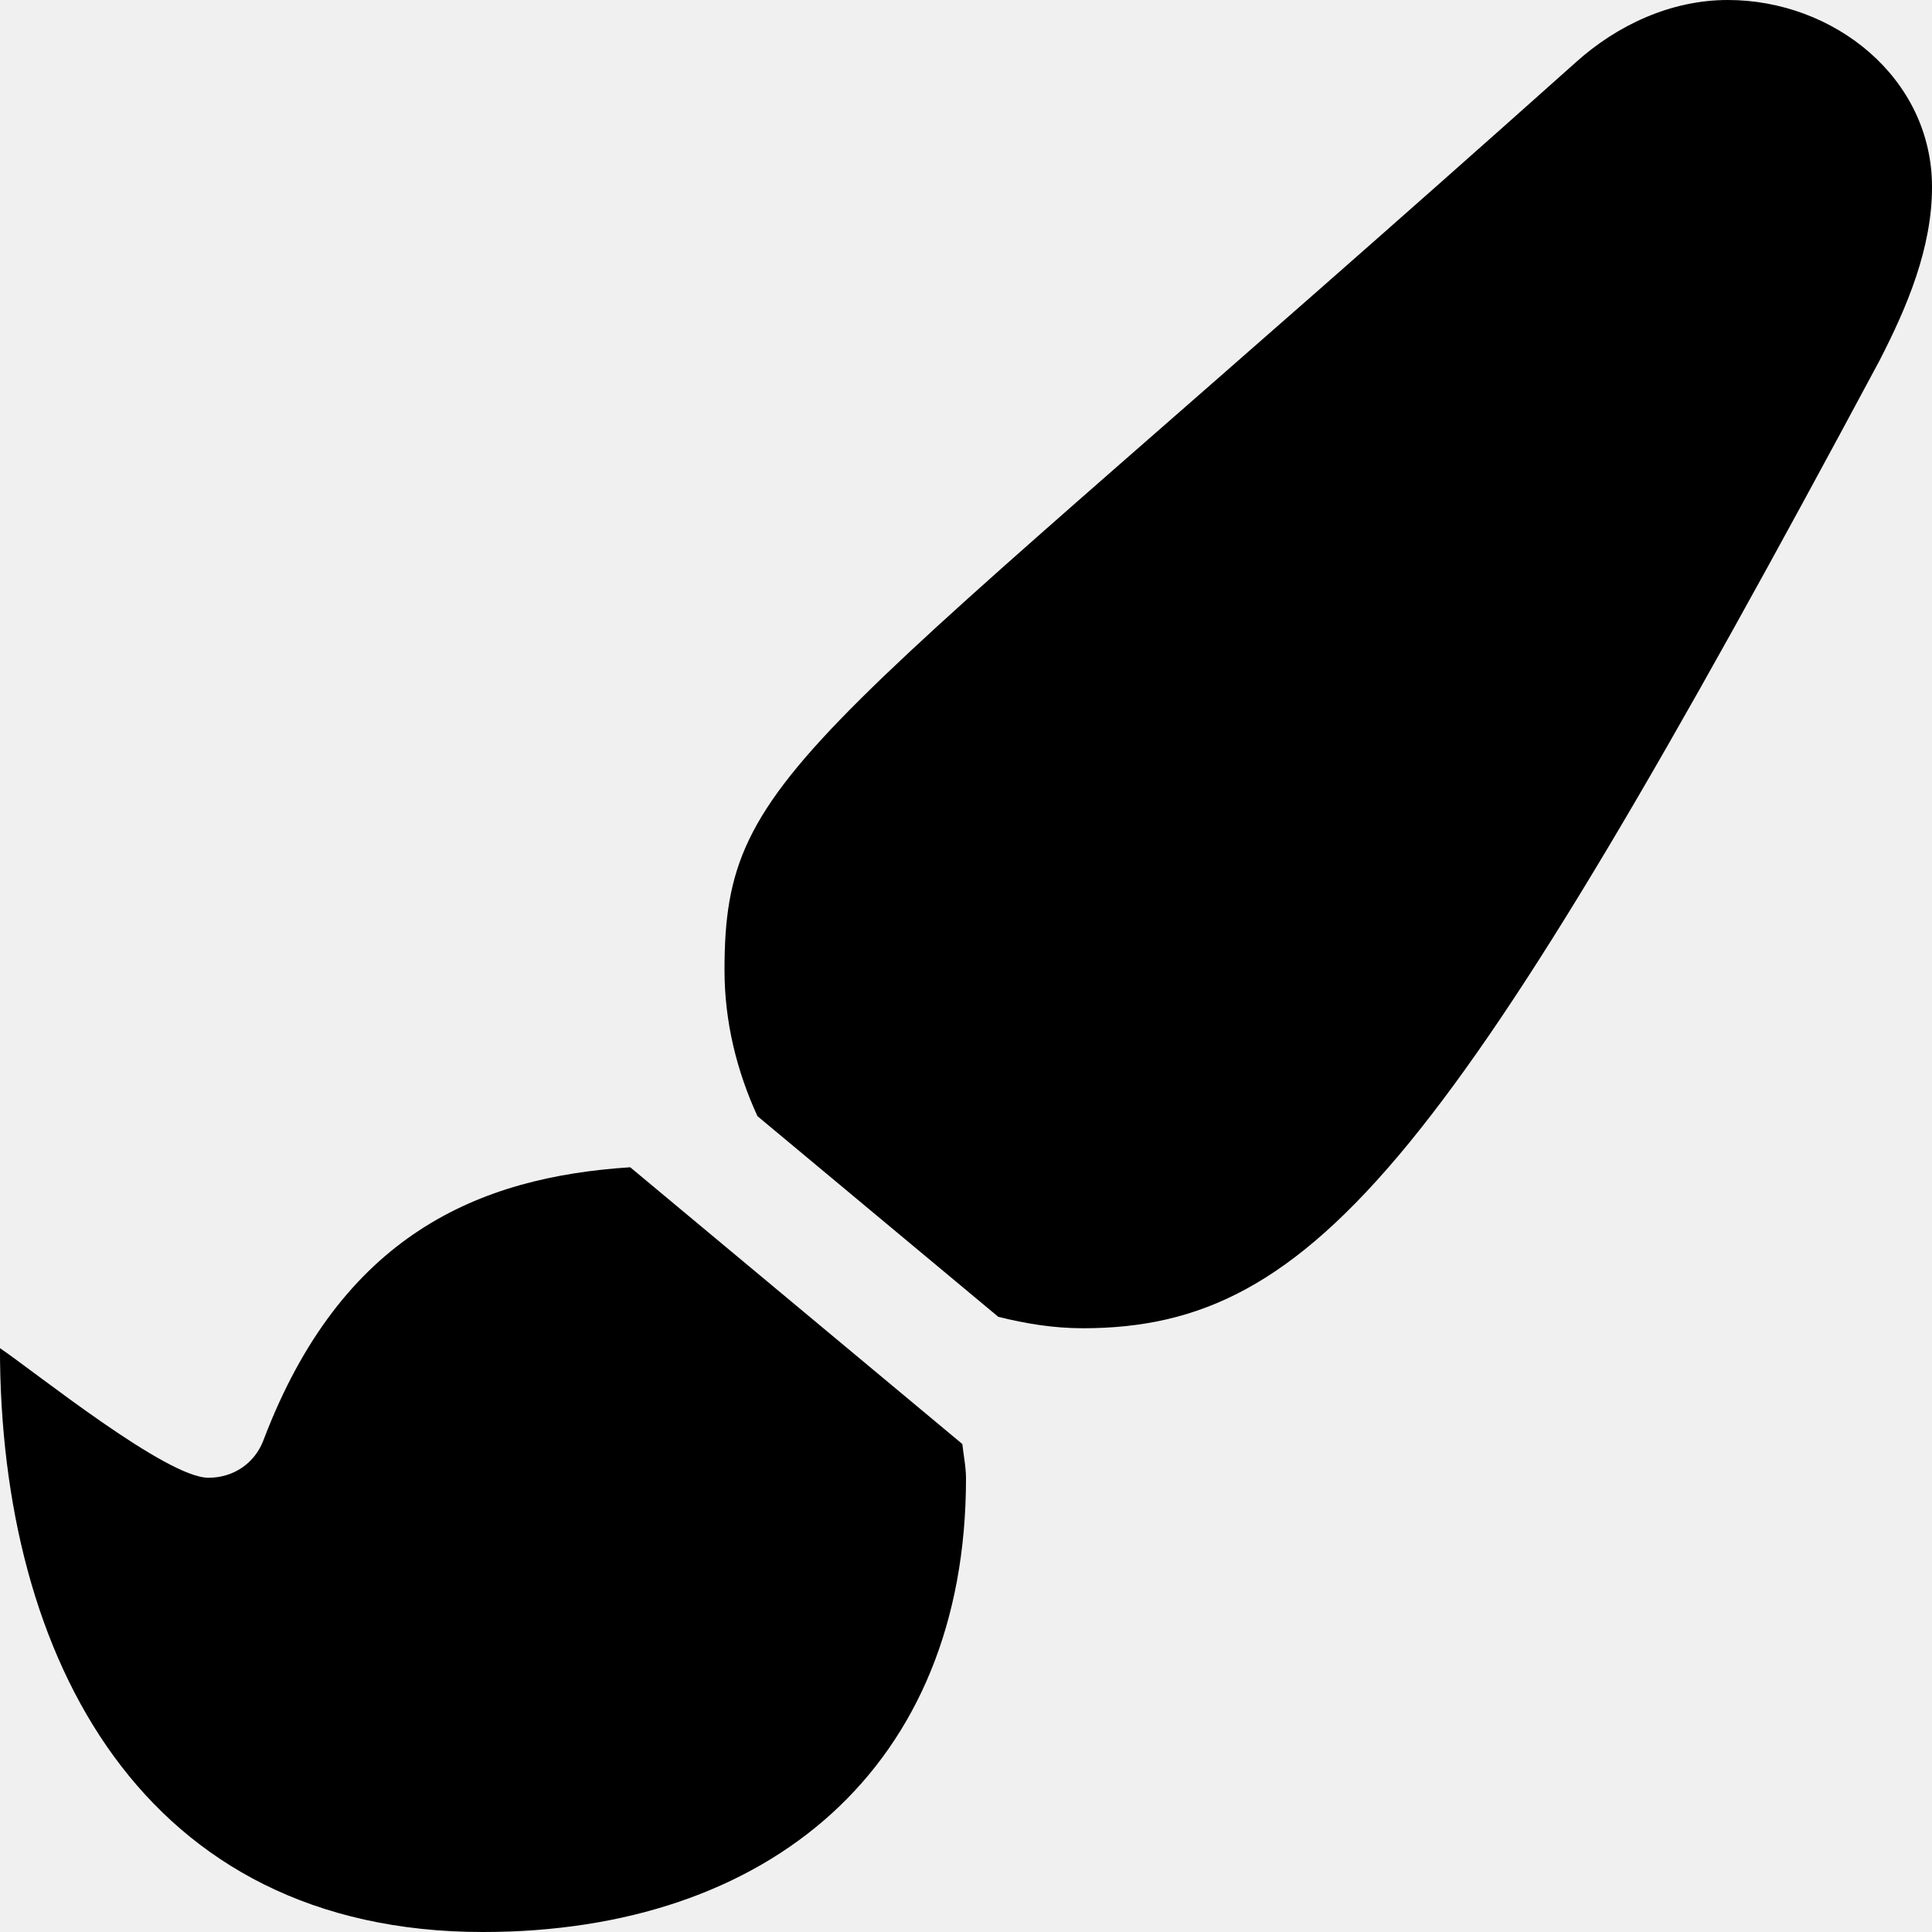
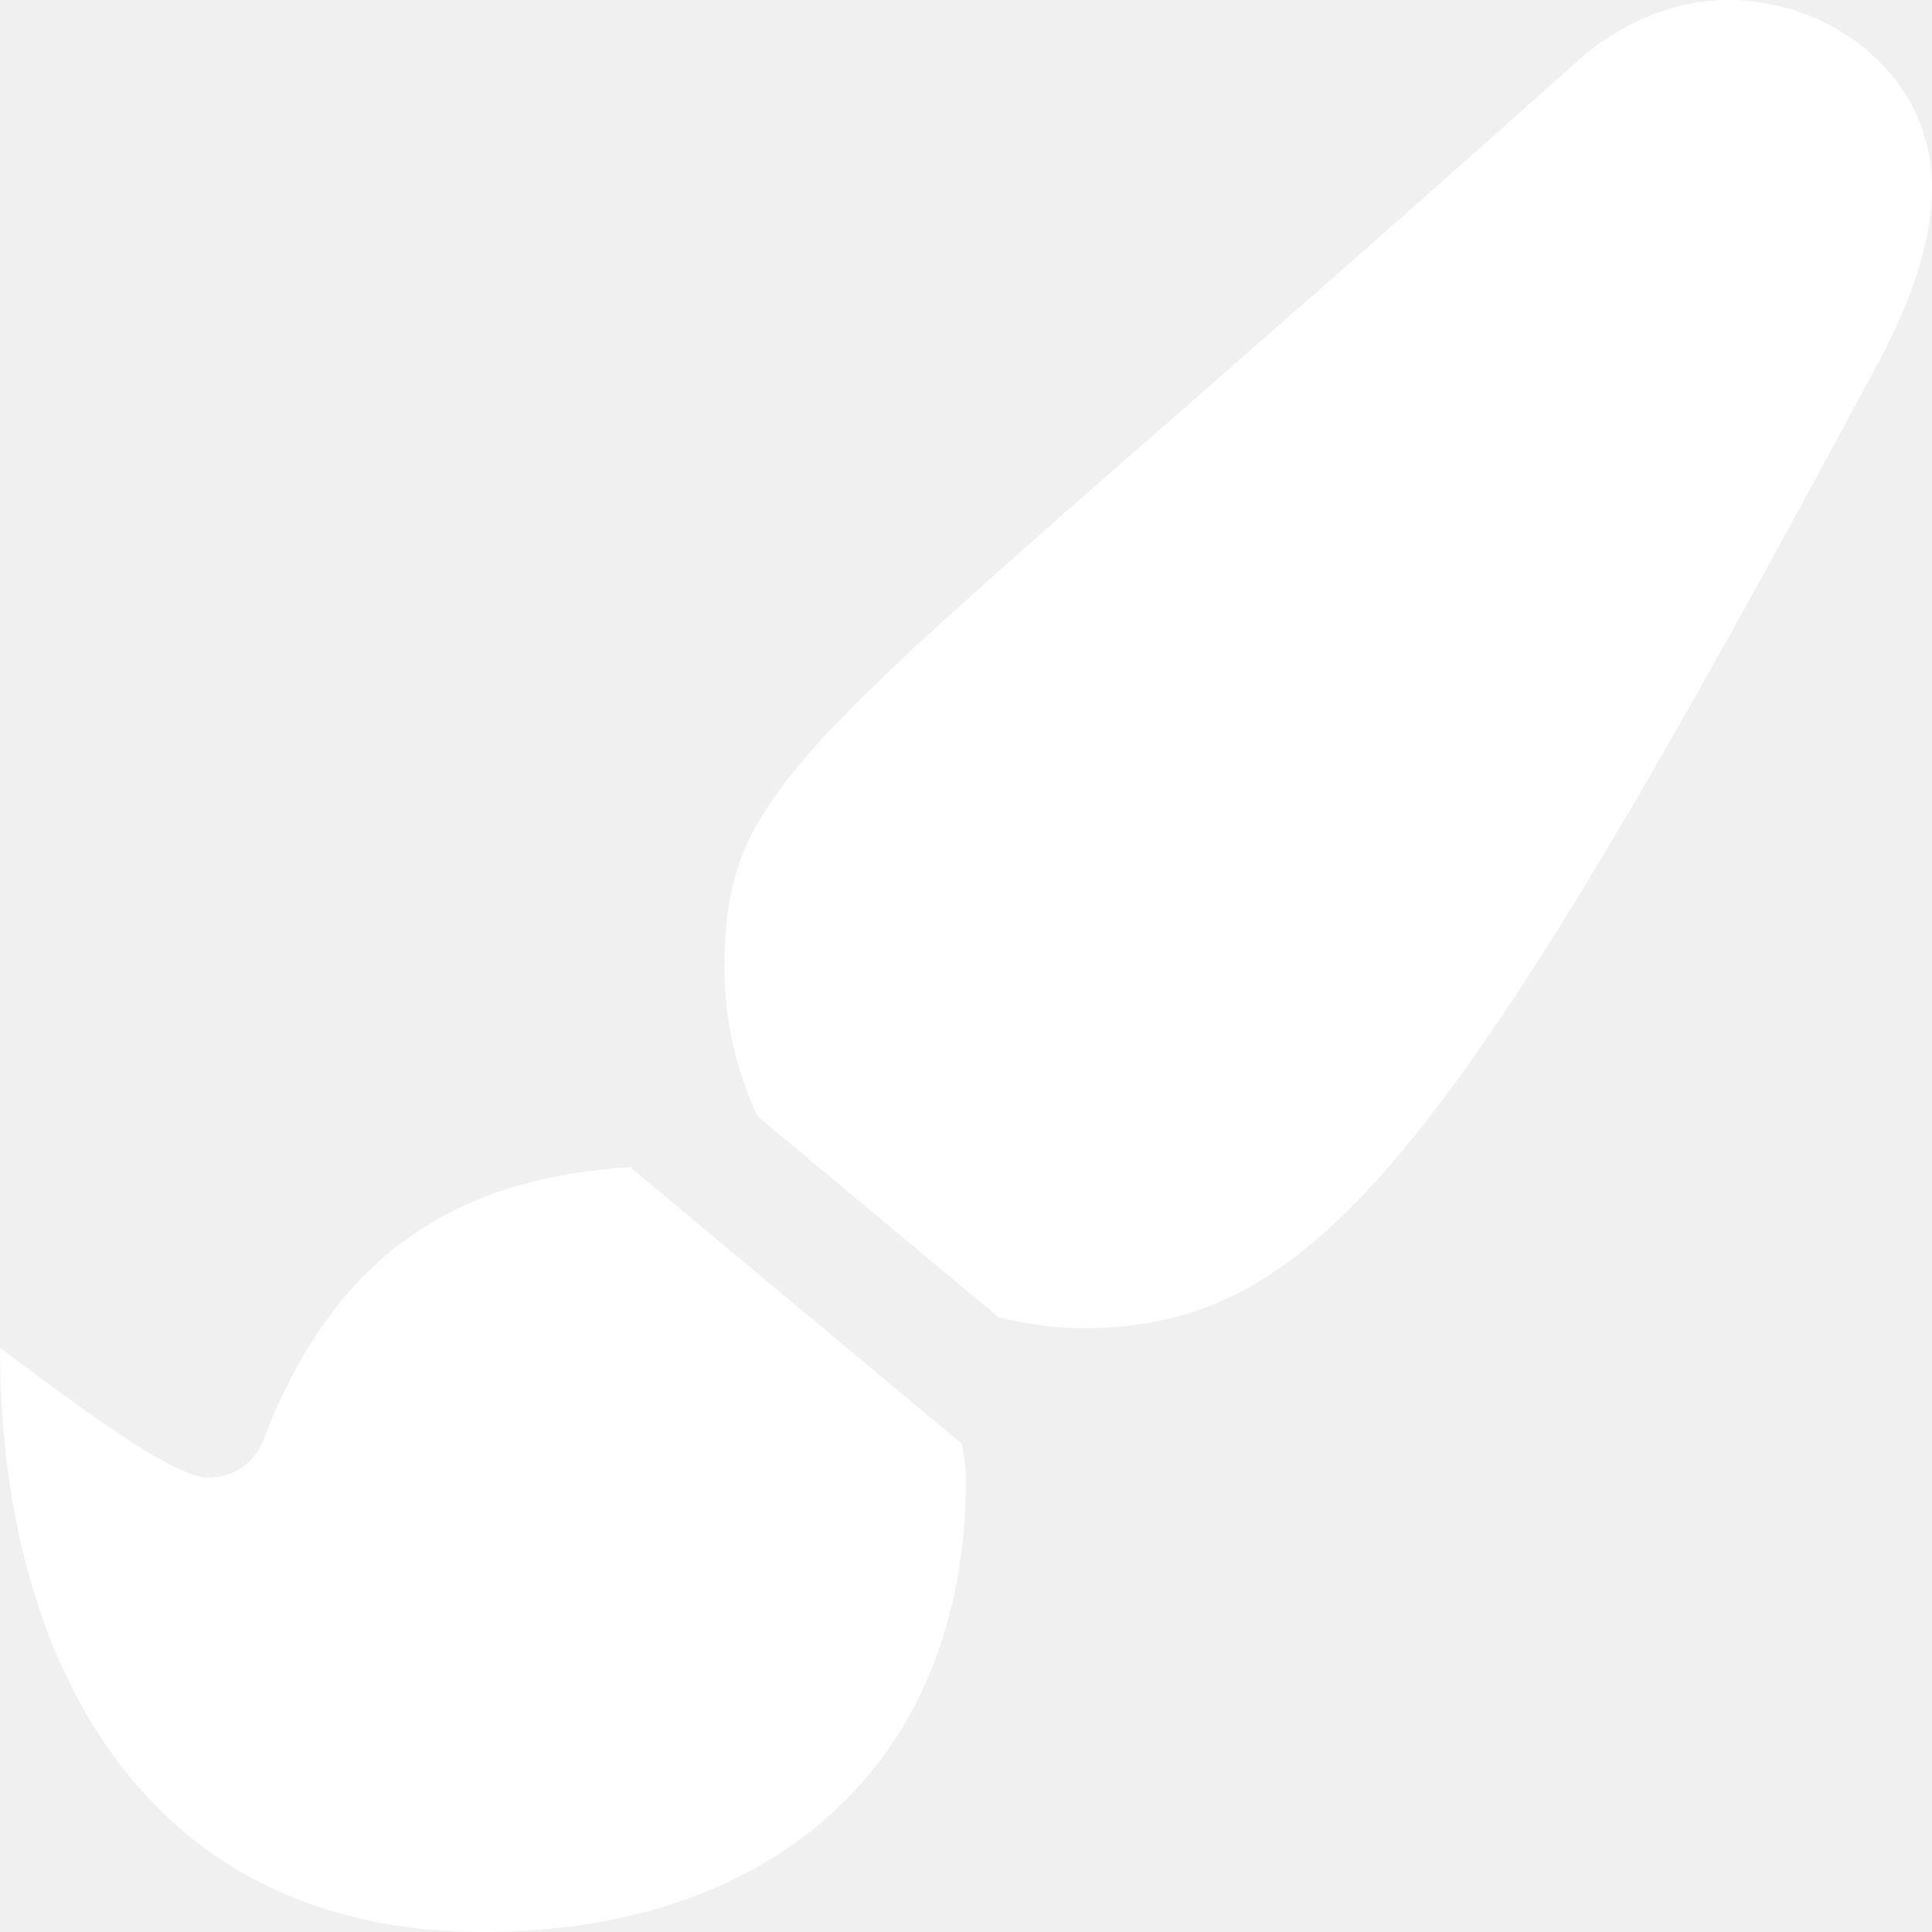
- <svg xmlns="http://www.w3.org/2000/svg" aria-hidden="true" focusable="false" data-prefix="fas" data-icon="paint-brush" class="svg-inline--fa fa-paint-brush fa-w-16" role="img" viewBox="0 0 512 512">
-   <path fill="currentColor" d="M167.02 309.34c-40.12 2.58-76.53 17.86-97.19 72.3-2.35 6.21-8 9.98-14.59 9.98-11.11 0-45.46-27.67-55.25-34.35C0 439.62 37.93 512 128 512c75.86 0 128-43.77 128-120.19 0-3.11-.65-6.08-.97-9.13l-88.01-73.34zM457.89 0c-15.16 0-29.37 6.71-40.21 16.45C213.27 199.05 192 203.34 192 257.09c0 13.7 3.25 26.76 8.73 38.7l63.82 53.18c7.21 1.8 14.64 3.03 22.39 3.03 62.11 0 98.11-45.47 211.16-256.46 7.38-14.35 13.9-29.85 13.9-45.99C512 20.64 486 0 457.89 0z" />
+ <svg xmlns="http://www.w3.org/2000/svg" version="1.1" id="Layer_1" focusable="false" x="0px" y="0px" viewBox="0 0 512 512" style="enable-background:new 0 0 512 512;" xml:space="preserve">
+   <style type="text/css">
+ 	.st0{fill:#FFFFFF;}
+ </style>
+   <path class="st0" d="M167,309.3c-40.1,2.6-76.5,17.9-97.2,72.3c-2.3,6.2-8,10-14.6,10C44.1,391.6,9.8,364,0,357.3  C0,439.6,37.9,512,128,512c75.9,0,128-43.8,128-120.2c0-3.1-0.6-6.1-1-9.1L167,309.3L167,309.3z M457.9,0  c-15.2,0-29.4,6.7-40.2,16.5C213.3,199.1,192,203.3,192,257.1c0,13.7,3.3,26.8,8.7,38.7l63.8,53.2c7.2,1.8,14.6,3,22.4,3  c62.1,0,98.1-45.5,211.2-256.5c7.4-14.3,13.9-29.8,13.9-46C512,20.6,486,0,457.9,0z" />
</svg>
